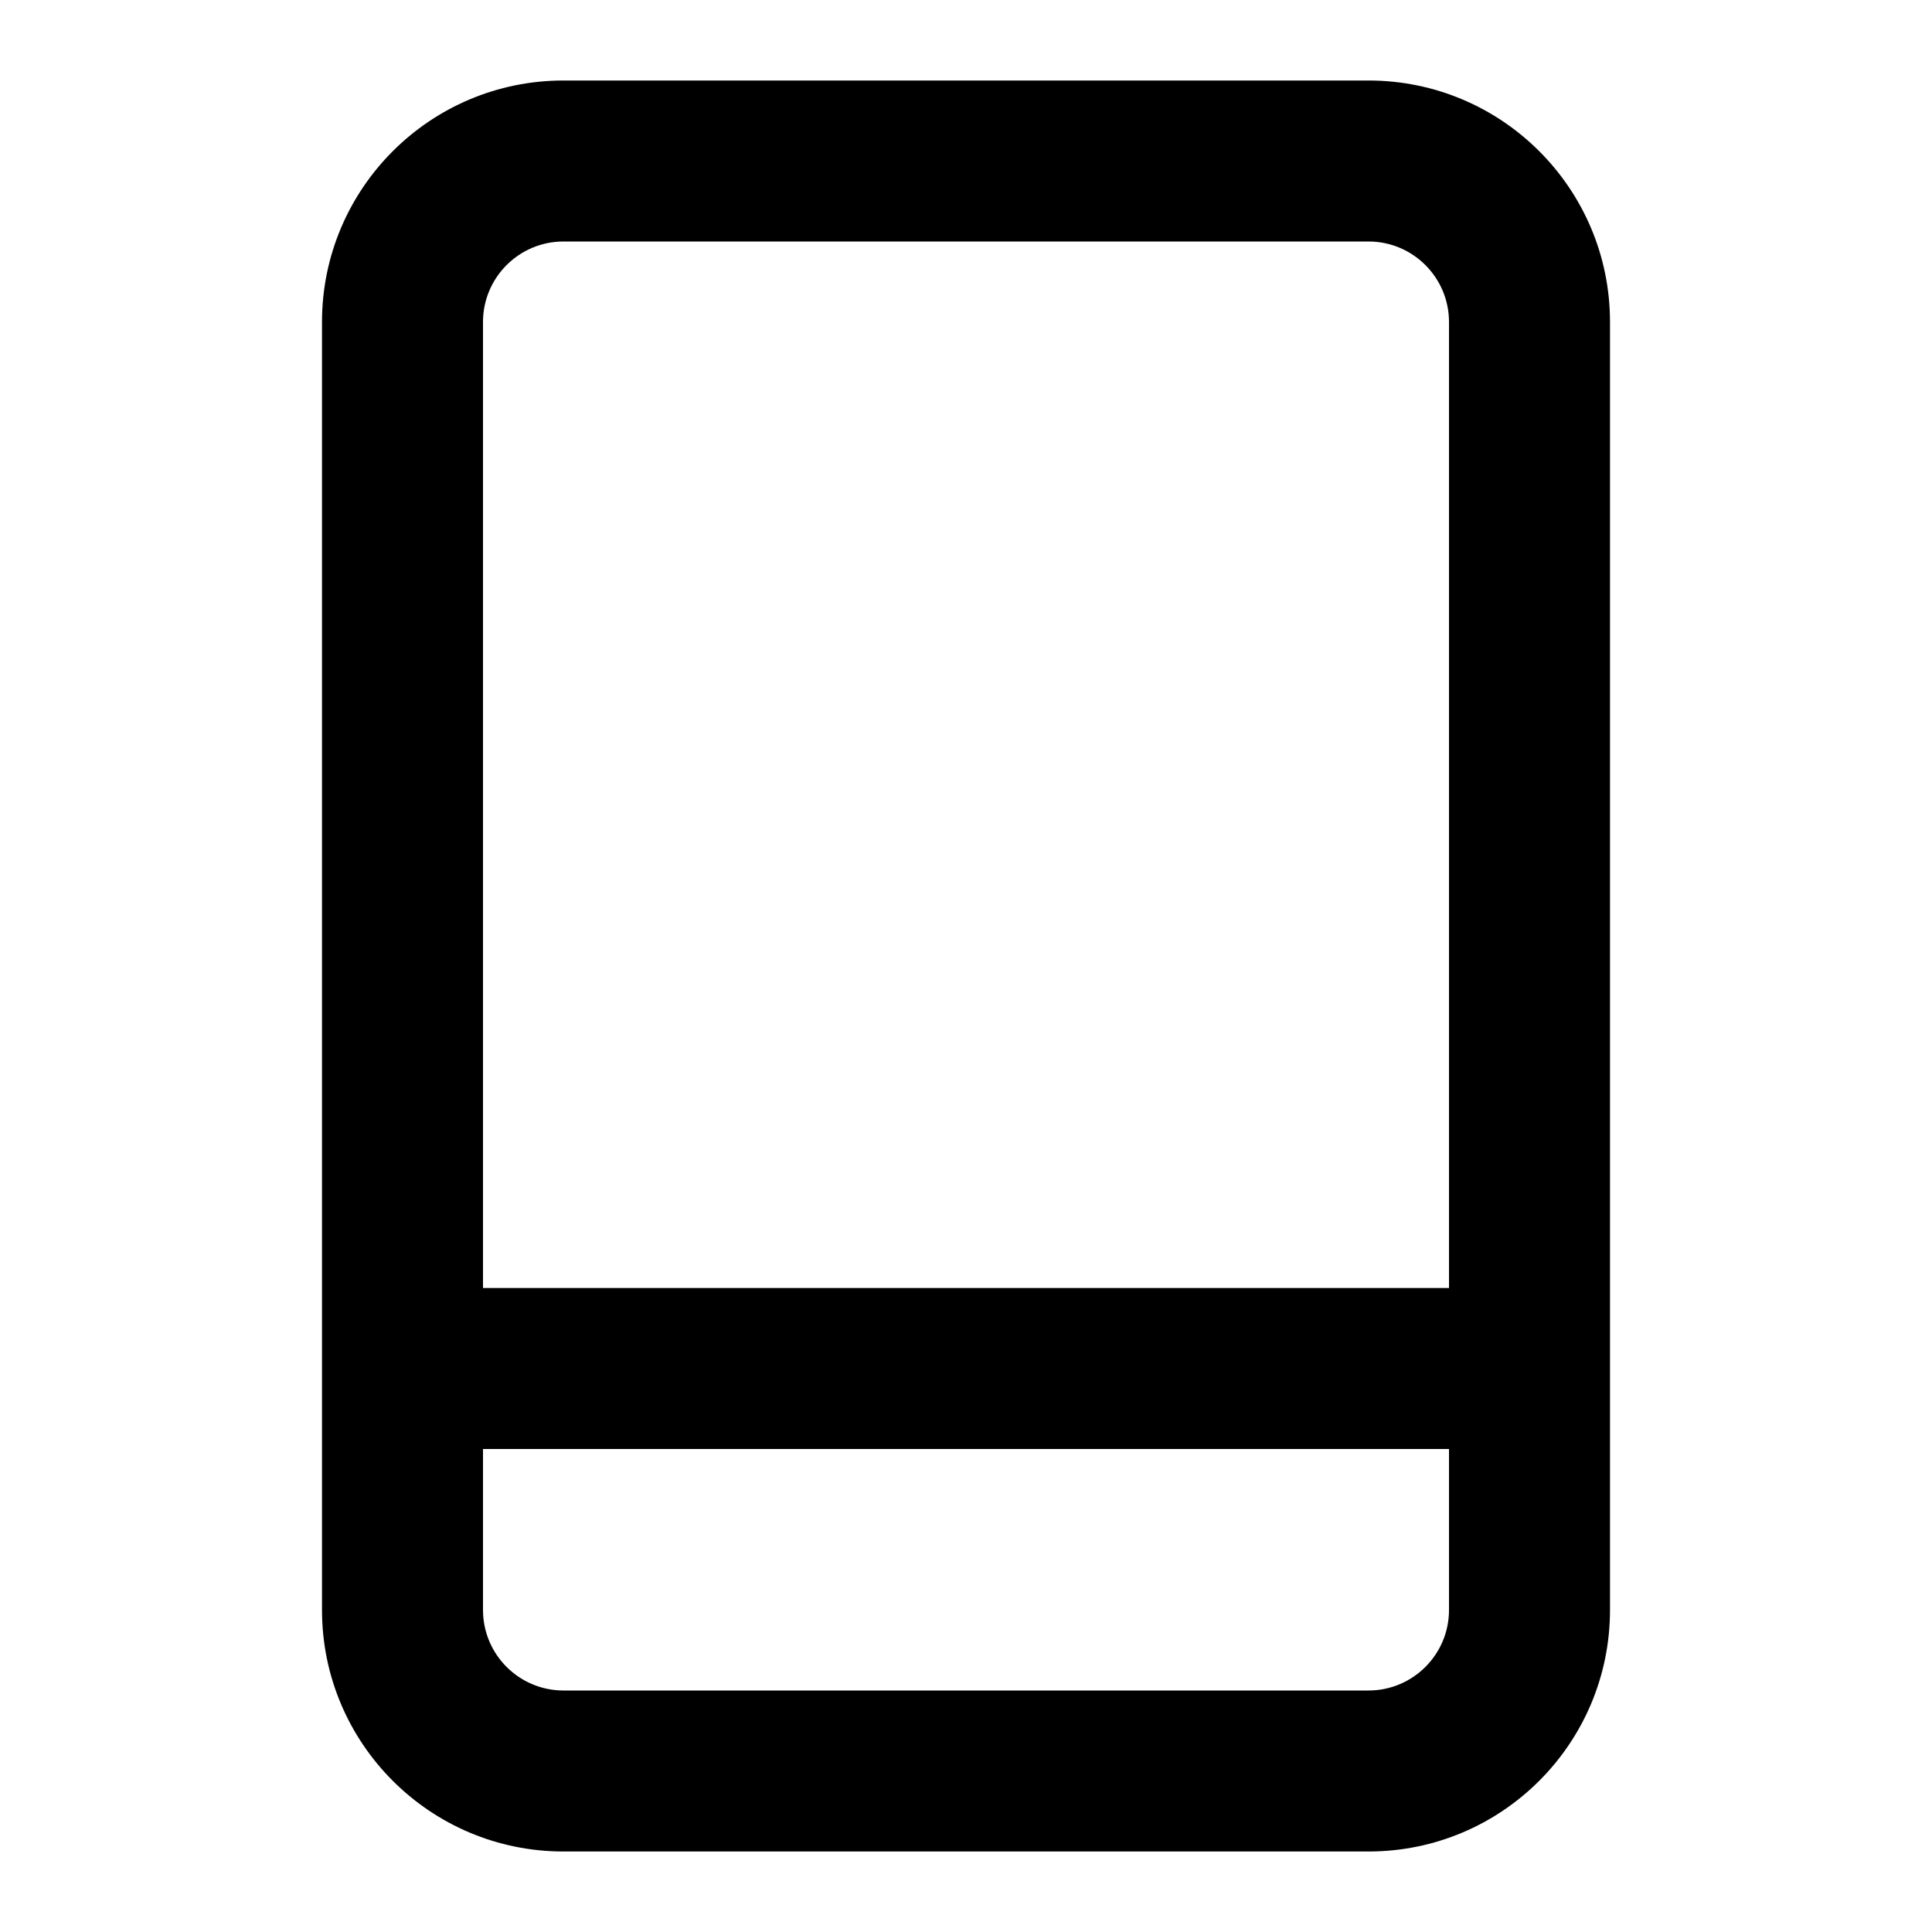
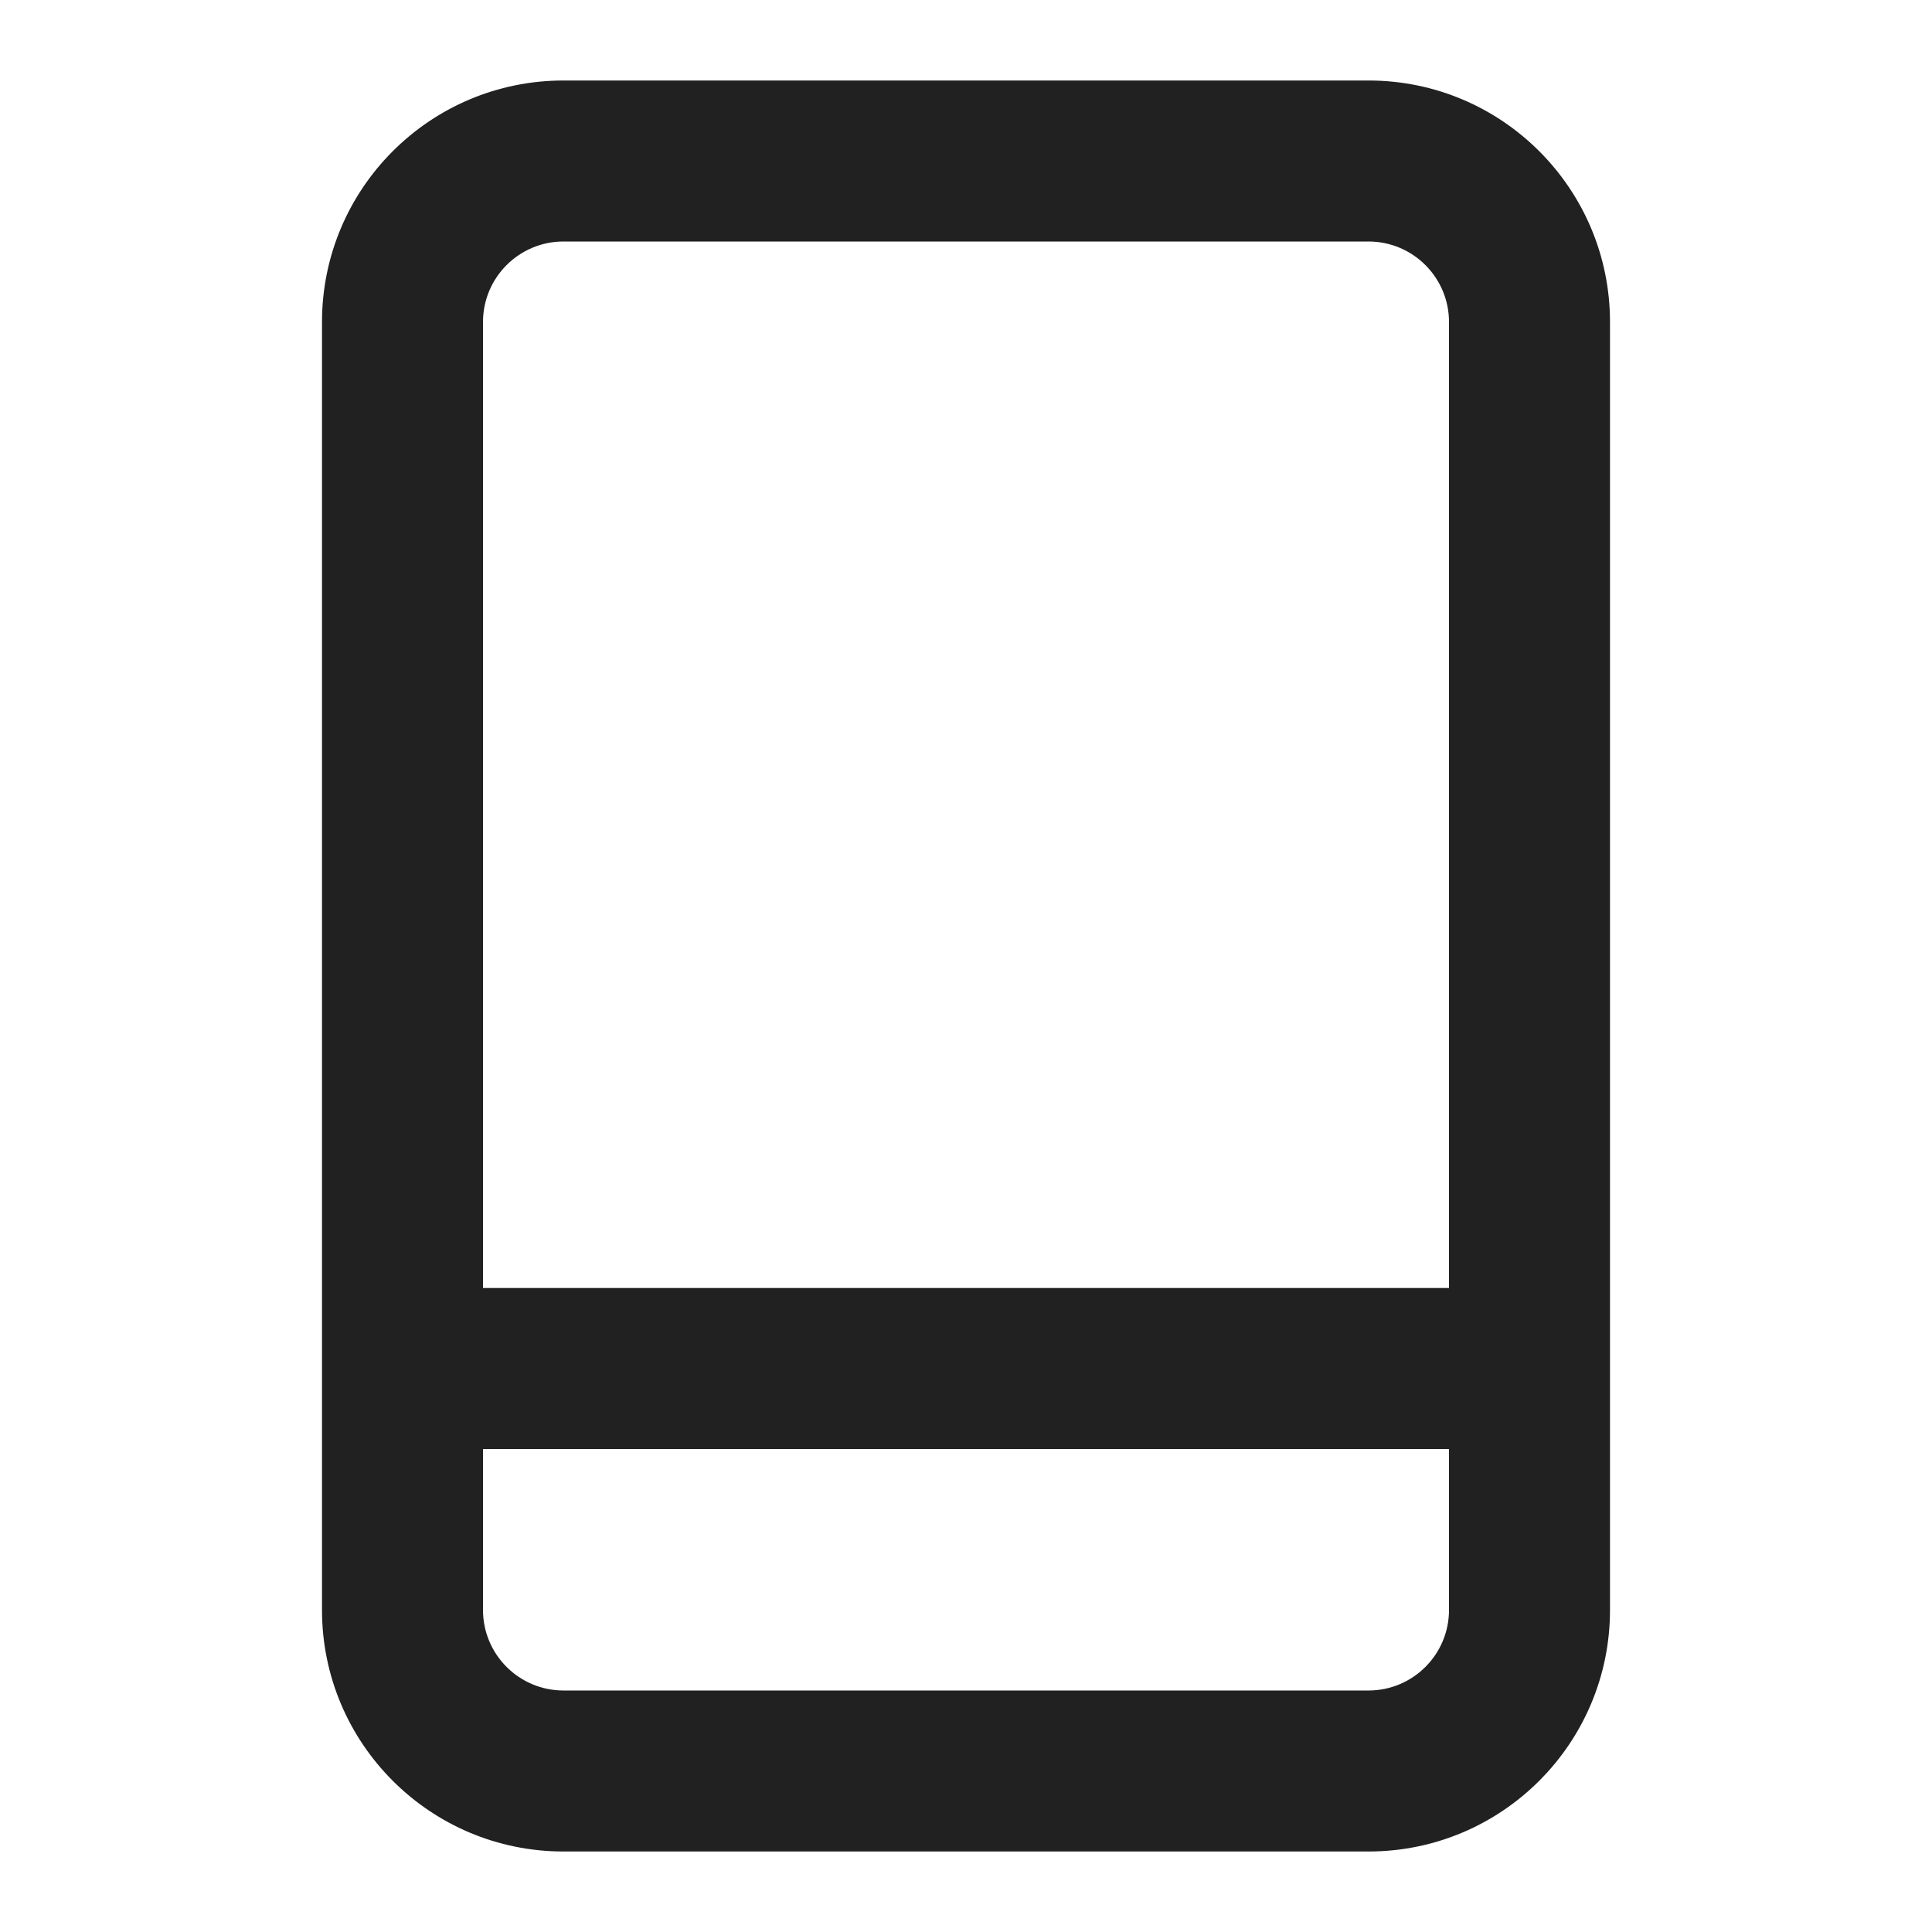
<svg xmlns="http://www.w3.org/2000/svg" width="24" height="24" viewBox="0 0 24 24" fill="none">
-   <path fill-rule="evenodd" clip-rule="evenodd" d="M17 1C18.657 1 20 2.343 20 4L20 20C20 21.657 18.657 23 17 23H7C5.343 23 4 21.657 4 20L4 4C4 2.343 5.343 1 7 1L17 1ZM18 4C18 3.448 17.552 3 17 3L7 3C6.448 3 6 3.448 6 4L6 20C6 20.552 6.448 21 7 21H17C17.552 21 18 20.552 18 20L18 4Z" fill="black" />
-   <path fill-rule="evenodd" clip-rule="evenodd" d="M18 18H6V16H18V18Z" fill="black" />
+   <path fill-rule="evenodd" clip-rule="evenodd" d="M17 1C18.657 1 20 2.343 20 4L20 20C20 21.657 18.657 23 17 23H7C5.343 23 4 21.657 4 20L4 4C4 2.343 5.343 1 7 1L17 1ZM18 4C18 3.448 17.552 3 17 3L7 3C6.448 3 6 3.448 6 4L6 20C6 20.552 6.448 21 7 21H17C17.552 21 18 20.552 18 20L18 4Z" fill="#212121" />
+   <path fill-rule="evenodd" clip-rule="evenodd" d="M18 18H6V16H18V18Z" fill="#212121" />
</svg>
